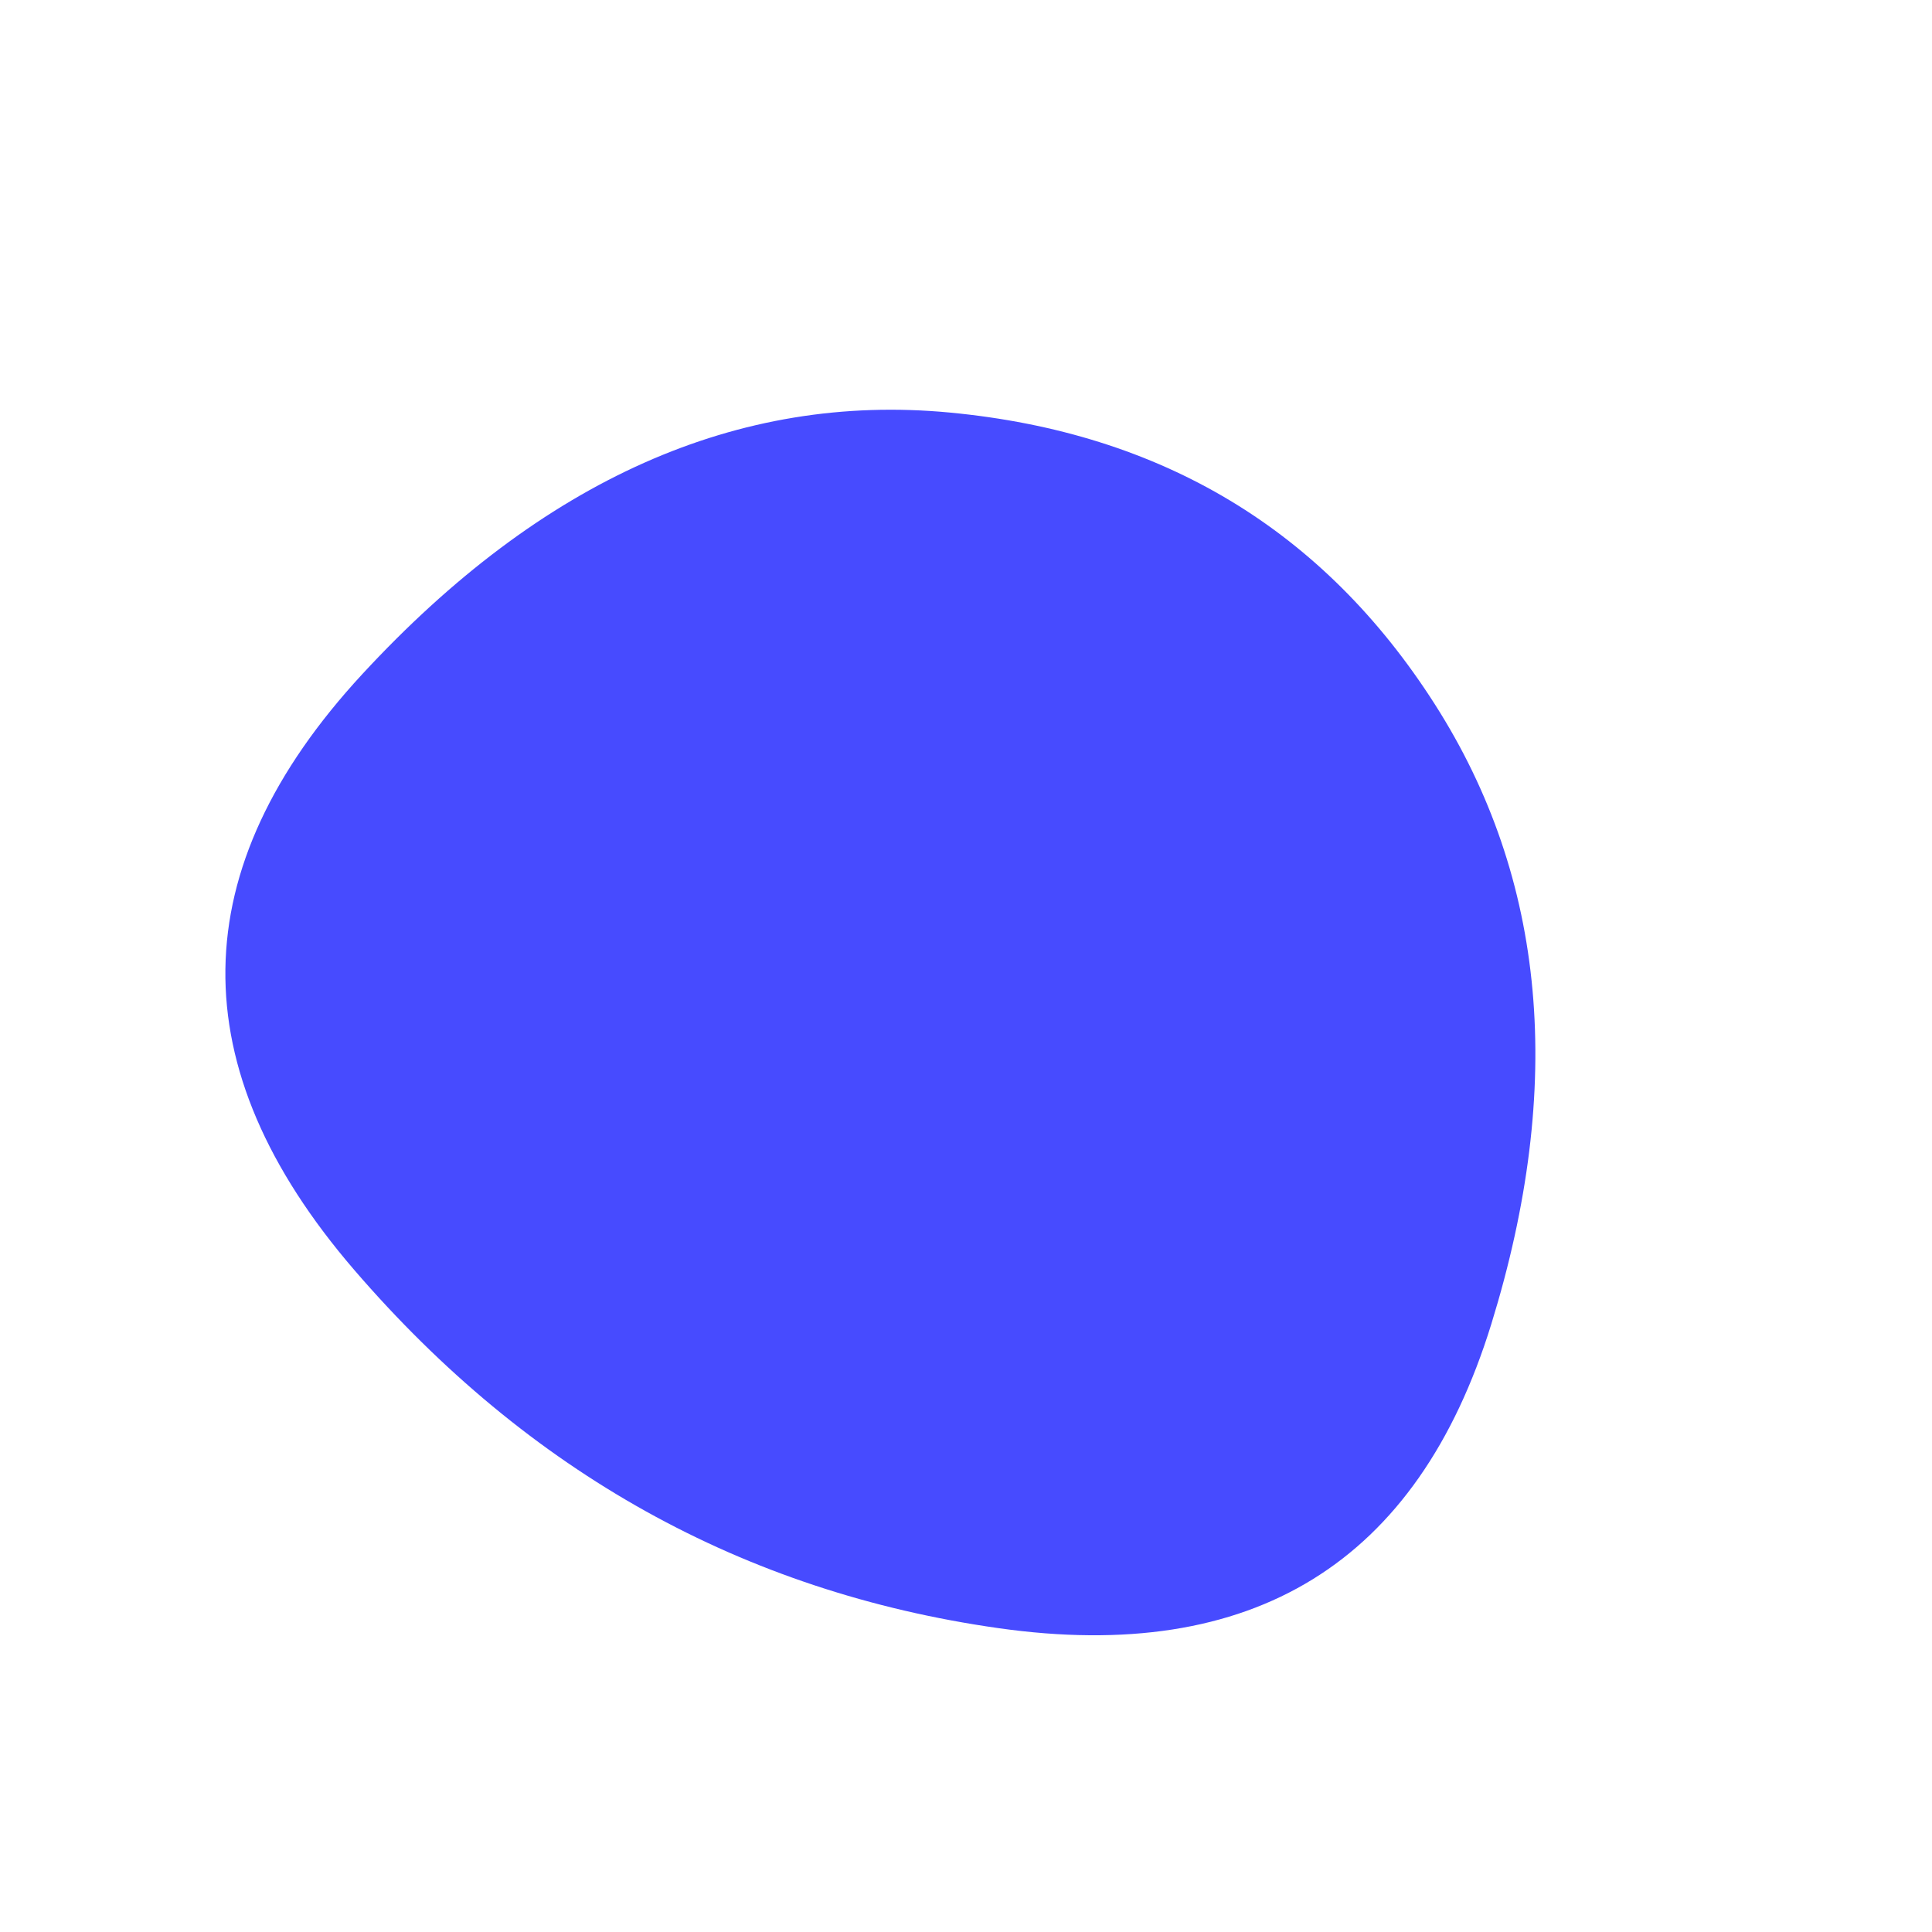
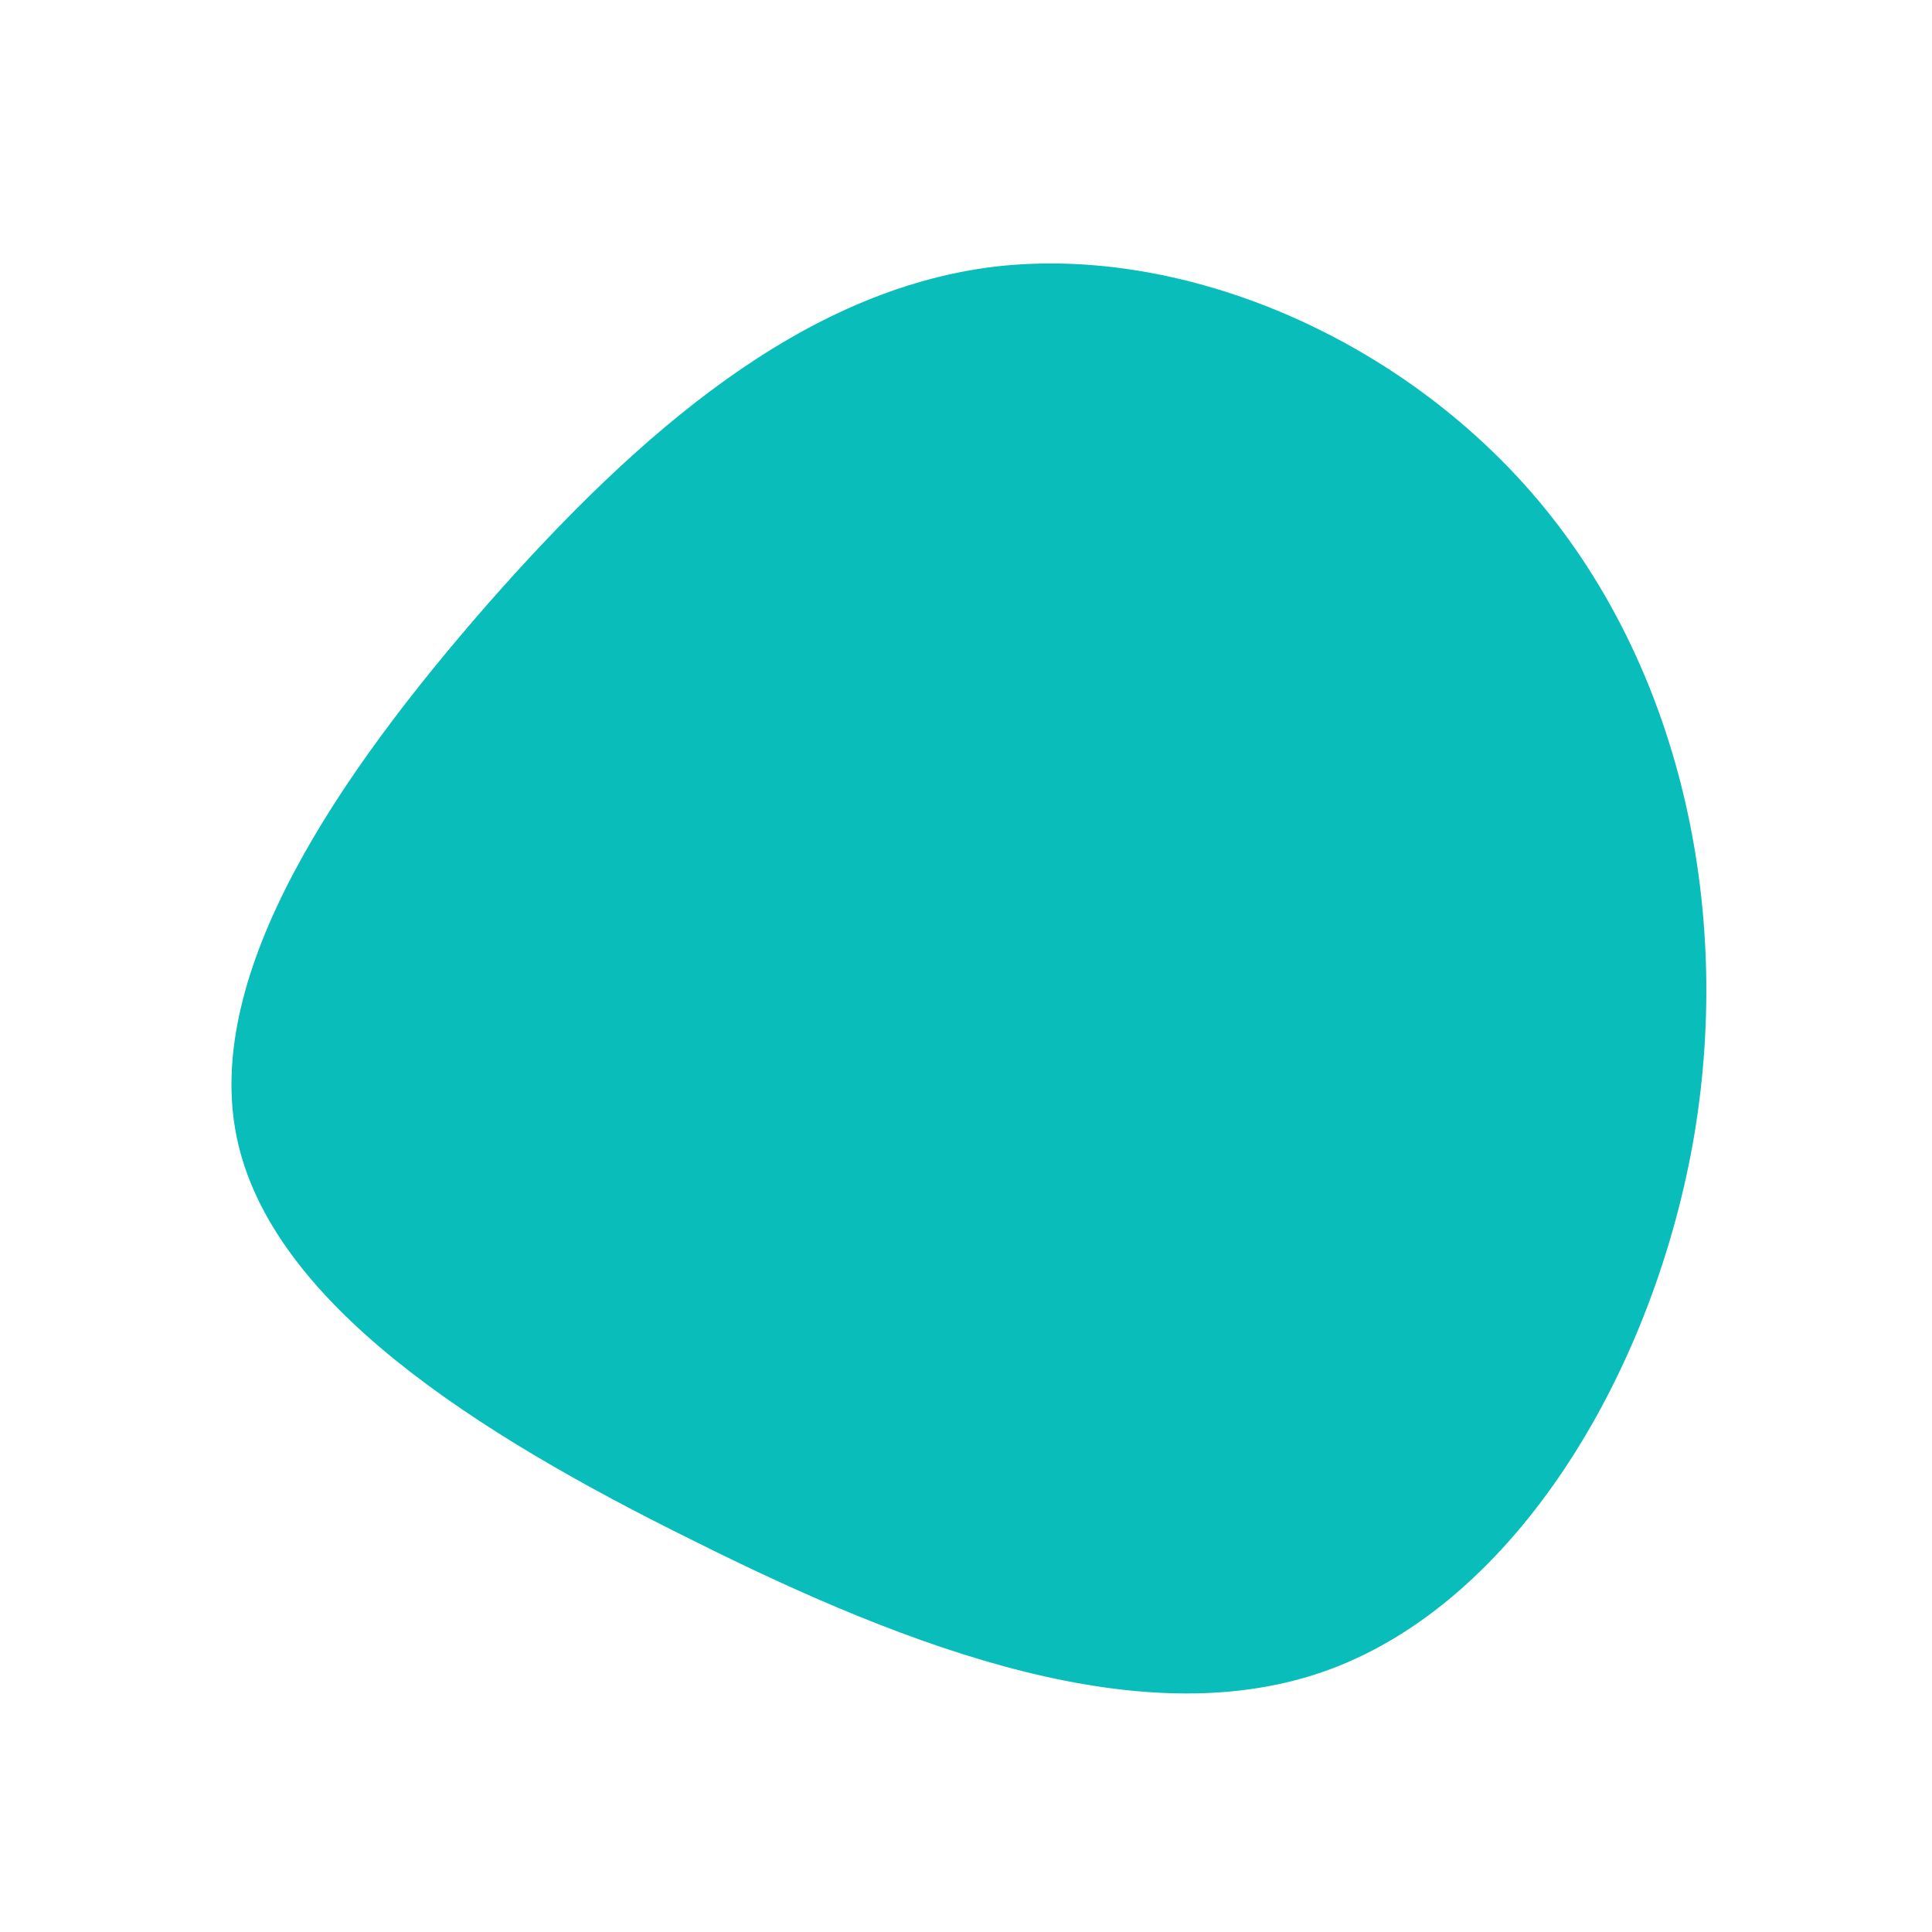
- <svg xmlns="http://www.w3.org/2000/svg" id="10015.io" viewBox="0 0 480 480">
-   <path fill="#474bff" d="M370.5,329Q343,418,248,404.5Q153,391,88,315.5Q23,240,90,167.5Q157,95,236,102.5Q315,110,356.5,175Q398,240,370.5,329Z" />
+ <svg xmlns="http://www.w3.org/2000/svg" viewBox="0 0 200 200">
+   <path fill="#08BDBA" d="M59.9,-47.4C74.1,-30,79.5,-5.3,75.2,18.6C70.8,42.6,56.8,65.7,37.7,72.8C18.6,79.9,-5.6,70.8,-28.2,59.5C-50.9,48.3,-72,34.8,-75.5,17.7C-79,0.7,-64.9,-19.9,-49.4,-37.6C-33.9,-55.2,-16.9,-70,3,-72.4C22.9,-74.7,45.8,-64.7,59.9,-47.4Z" transform="translate(100 100)" />
</svg>
